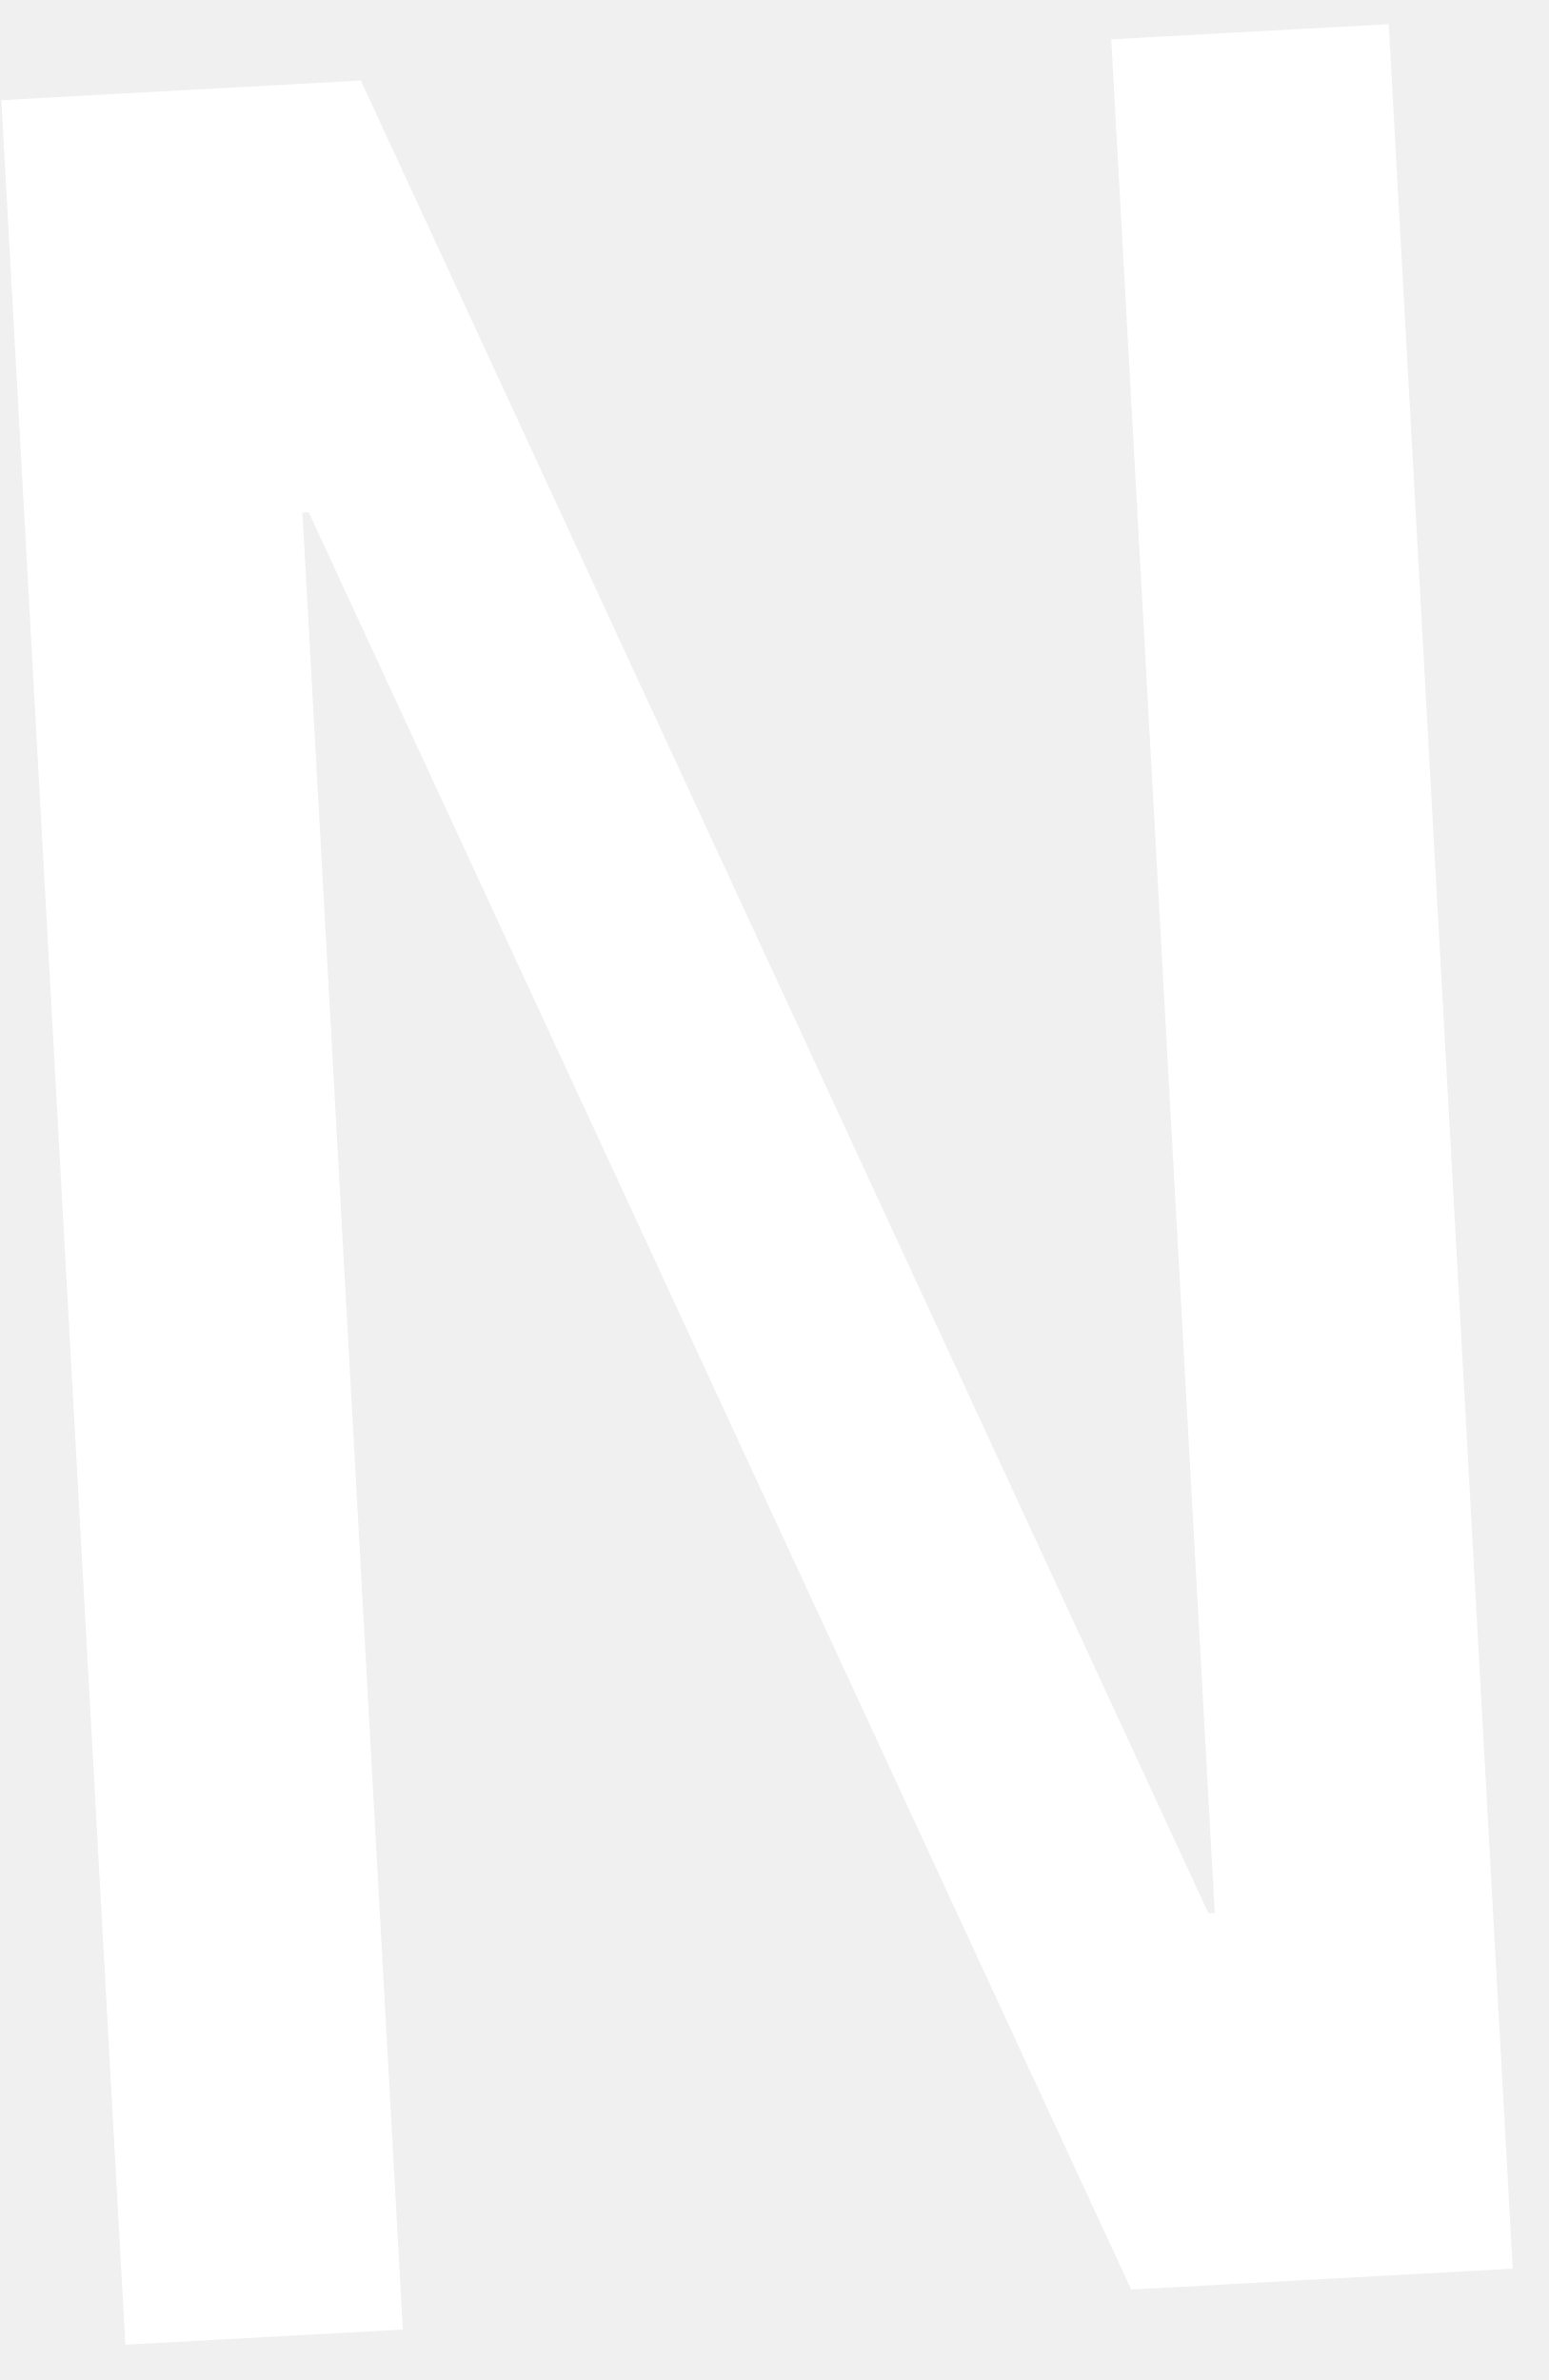
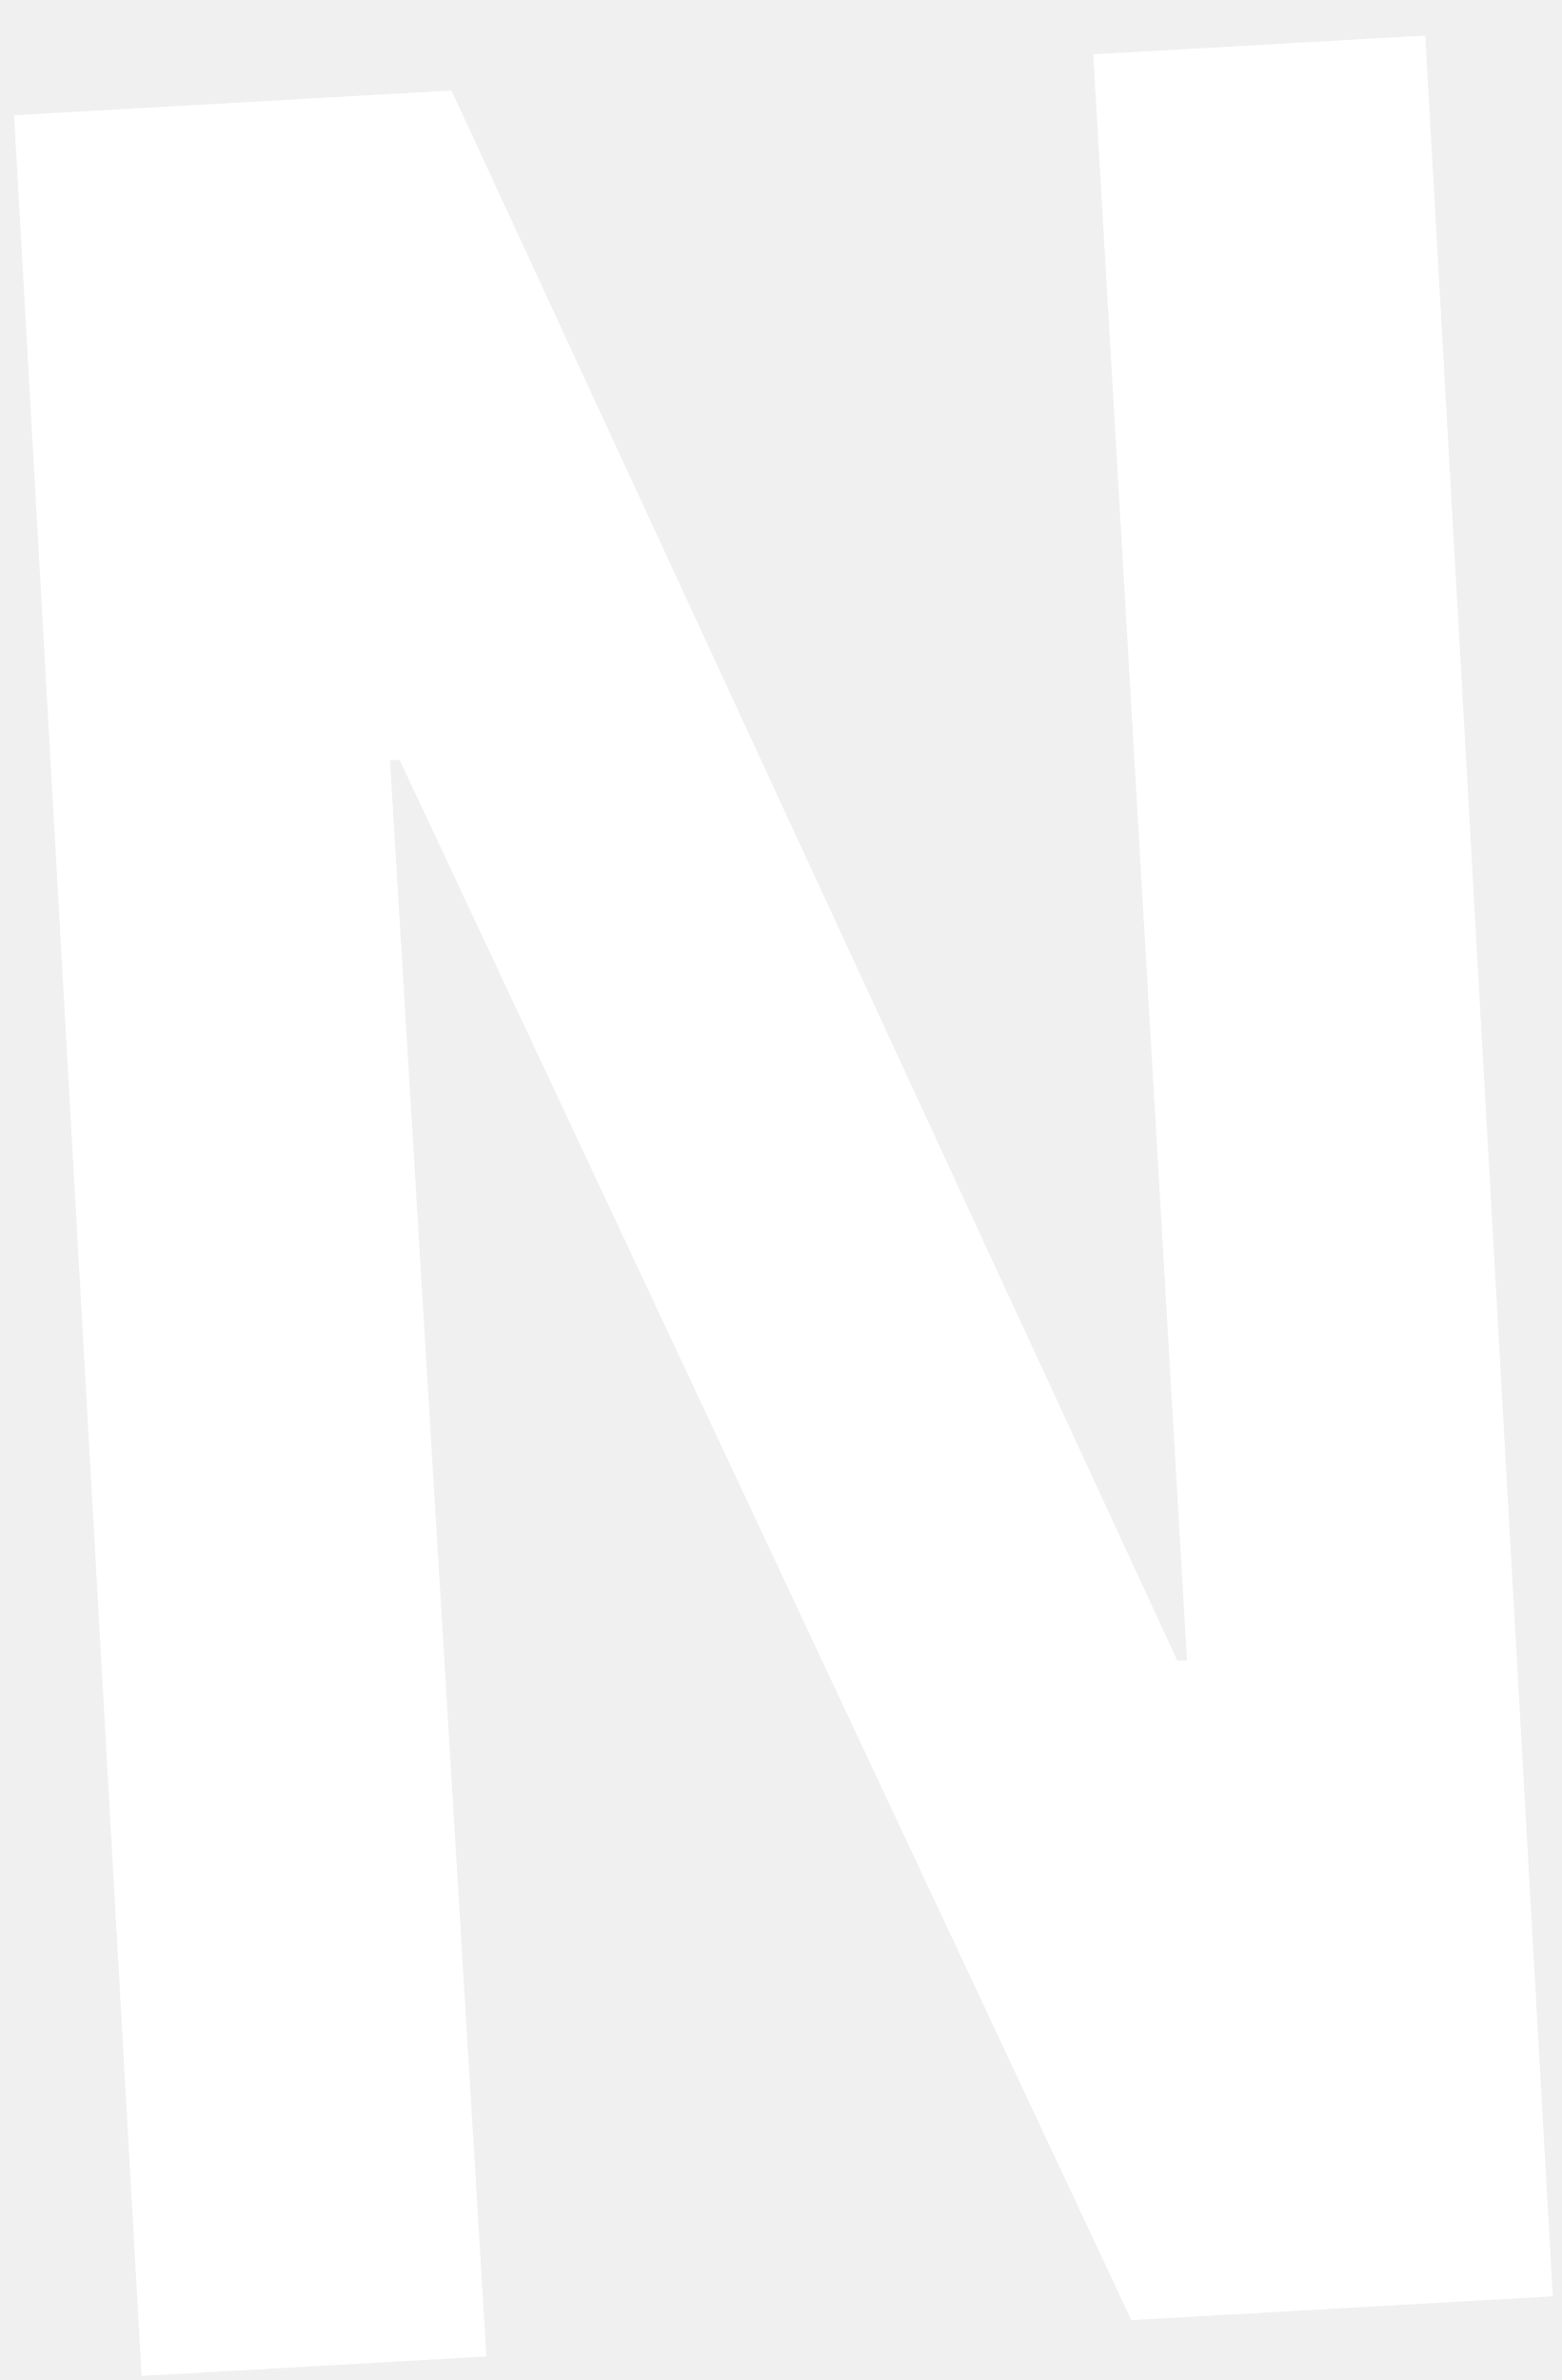
- <svg xmlns="http://www.w3.org/2000/svg" width="41px" height="63px" viewBox="0 0 41 63" version="1.1">
+ <svg xmlns="http://www.w3.org/2000/svg" width="42px" height="64px" viewBox="0 0 42 64" version="1.1">
+   <description>Created with Sketch (http://www.bohemiancoding.com/sketch)</description>
+   <defs />
  <g id="Page 1" stroke="none" stroke-width="1" fill="none" fill-rule="evenodd">
-     <path d="M-34.165,6.649 L-24.332,5.371 L-0.462,61.779 L-8.129,62.776 L-14.54,47.273 L-33.539,49.743 L-35.795,66.373 L-43.462,67.371 L-34.165,6.649 L-34.165,6.649 Z M-32.462,43.371 L-16.462,41.315 L-27.848,14.371 L-28.015,14.391 L-32.462,43.371 L-32.462,43.371 Z M-32.462,43.371" id="Shape" fill="#FFFFFF" transform="translate(-21.96225, 36.37051) rotate(-359) translate(21.96225, -36.37051) " />
-     <path d="M-0.462,3.006 L9.042,2.319 L32.321,50.434 L32.488,50.422 L28.883,0.883 L36.219,0.353 L40.538,59.699 L30.45,60.428 L7.862,13.768 L7.696,13.78 L11.193,61.823 L3.857,62.353 L-0.462,3.006 L-0.462,3.006 Z M-0.462,3.006" id="Shape" fill="#FFFFFF" transform="translate(20.0379, 31.35305) rotate(-359) translate(-20.0379, -31.35305) " />
+     <path d="M30.427,62.389 L10.746,20.431 L10.488,20.446 L13.082,63.367 L3.809,63.89 L0.379,3.099 L12.143,2.435 L31.666,44.661 L31.924,44.646 L29.402,1.461 L38.332,0.957 L41.762,61.749 L30.427,62.389 L30.427,62.389 Z M30.427,62.389" id="Shape" fill="#FFFFFF" />
  </g>
</svg>
